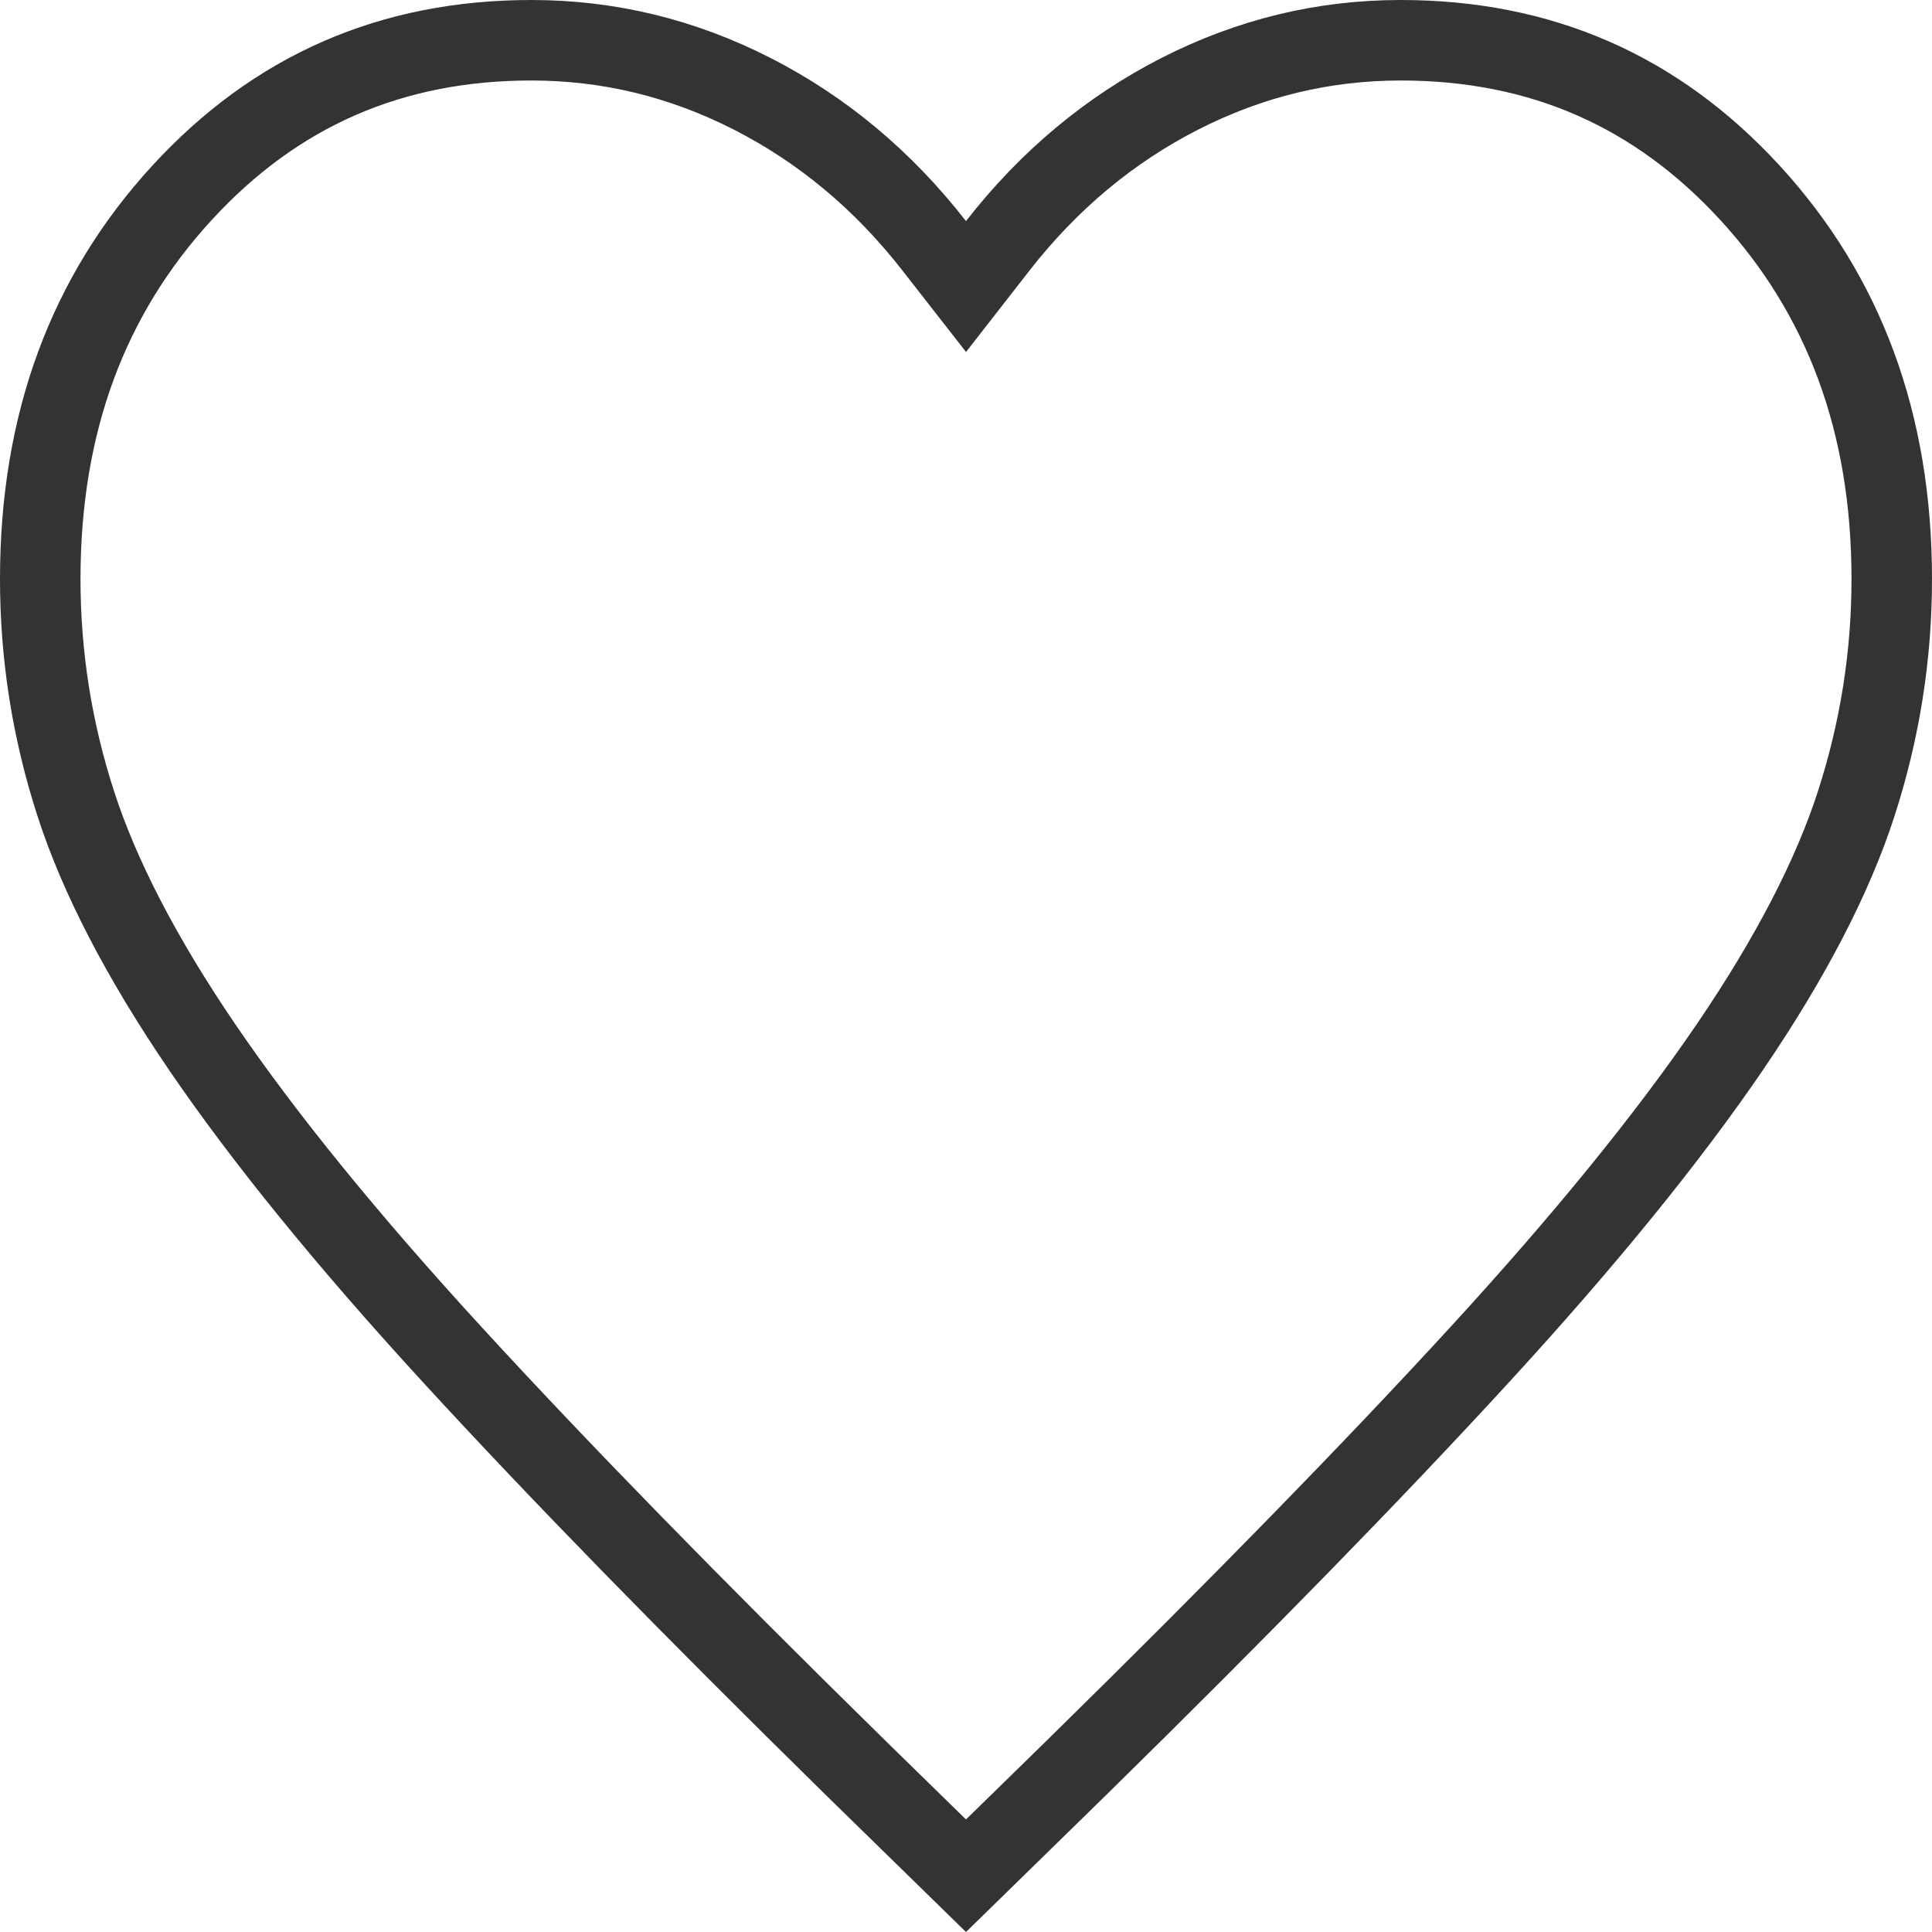
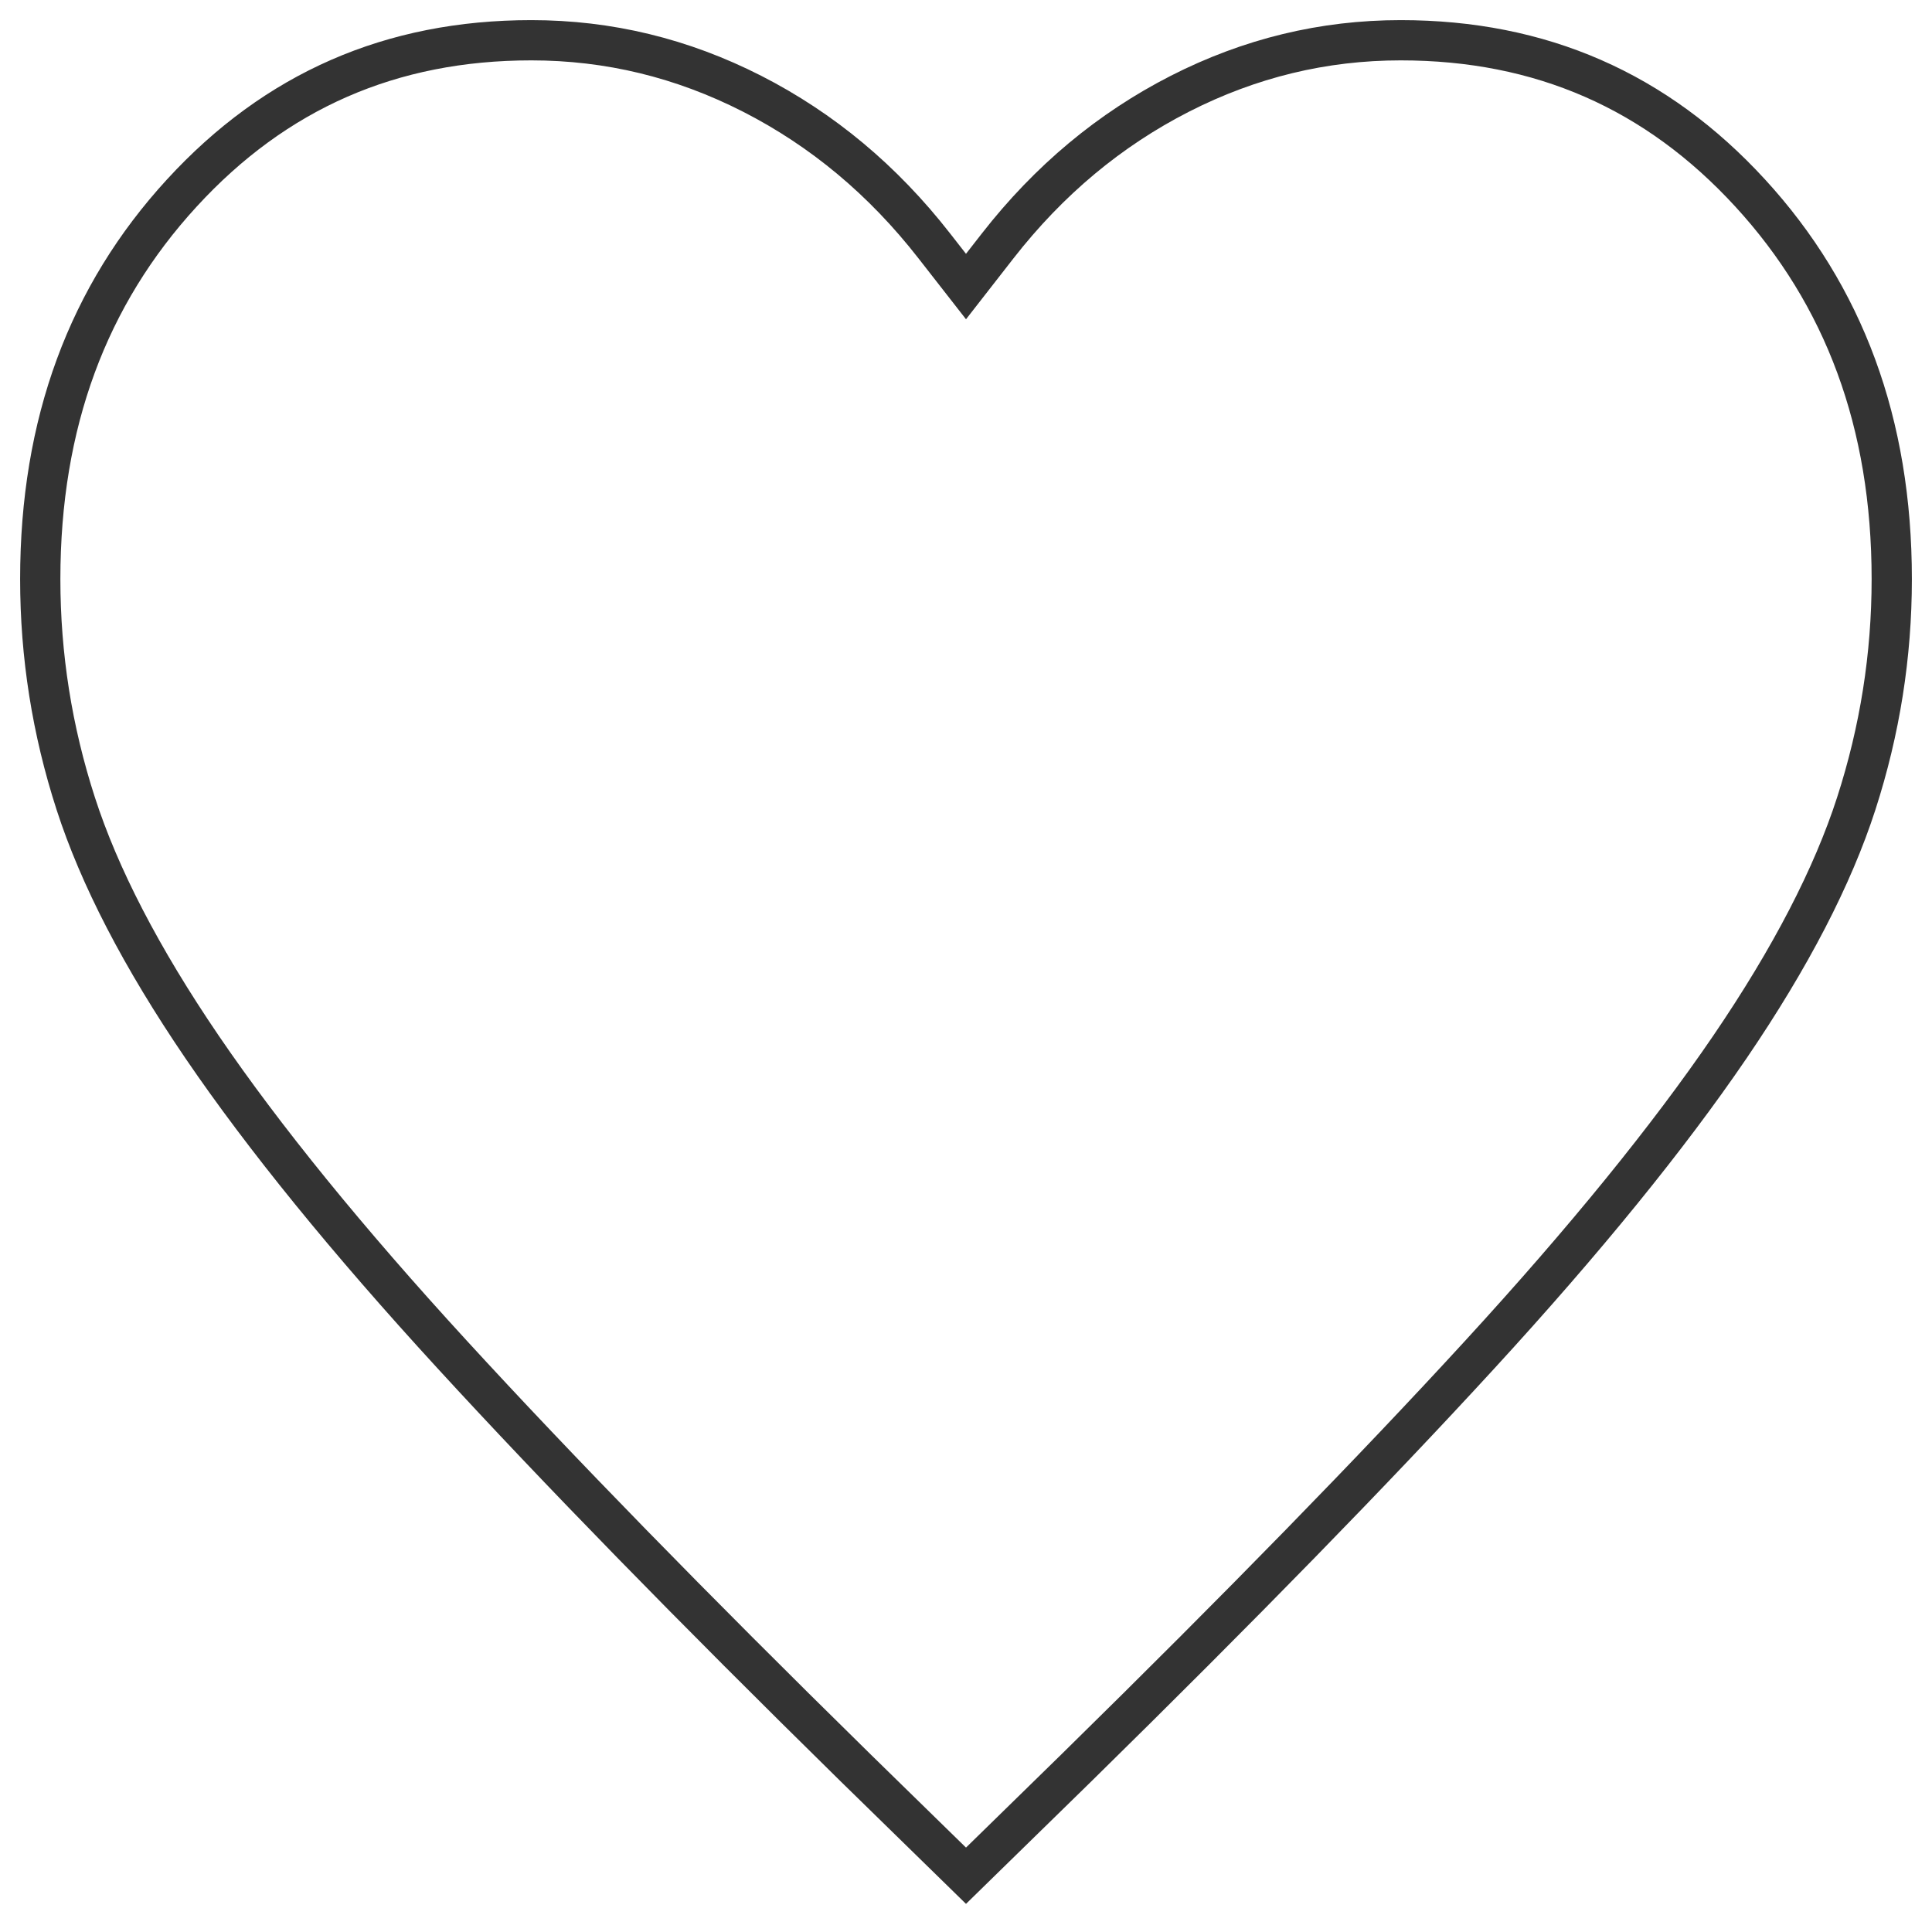
<svg xmlns="http://www.w3.org/2000/svg" width="20" height="20" viewBox="0 0 48 48" fill="none">
-   <path d="M36.763 33.656C34.139 36.517 30.812 39.925 26.78 43.885C26.78 43.885 26.78 43.886 26.779 43.886L24 46.602L21.221 43.886C21.22 43.886 21.22 43.885 21.22 43.885C17.188 39.925 13.861 36.517 11.237 33.656C8.617 30.801 6.551 28.257 5.026 26.02C3.502 23.783 2.464 21.766 1.882 19.965C1.293 18.145 1 16.287 1 14.387C1 10.512 2.183 7.339 4.517 4.796C6.846 2.258 9.717 1 13.2 1C15.12 1 16.944 1.441 18.686 2.329C20.429 3.219 21.937 4.474 23.211 6.108L24 7.119L24.788 6.108C26.063 4.474 27.571 3.219 29.314 2.329C31.056 1.441 32.88 1 34.8 1C38.283 1 41.154 2.258 43.483 4.796C45.816 7.339 47 10.512 47 14.387C47 16.287 46.706 18.145 46.118 19.965C45.536 21.766 44.498 23.783 42.974 26.02C41.449 28.257 39.383 30.801 36.763 33.656Z" stroke="#333333" stroke-width="2" />
+   <path d="M36.763 33.656C34.139 36.517 30.812 39.925 26.78 43.885C26.78 43.885 26.78 43.886 26.779 43.886L24 46.602L21.221 43.886C21.22 43.886 21.22 43.885 21.22 43.885C17.188 39.925 13.861 36.517 11.237 33.656C8.617 30.801 6.551 28.257 5.026 26.02C3.502 23.783 2.464 21.766 1.882 19.965C1.293 18.145 1 16.287 1 14.387C1 10.512 2.183 7.339 4.517 4.796C6.846 2.258 9.717 1 13.2 1C15.12 1 16.944 1.441 18.686 2.329C20.429 3.219 21.937 4.474 23.211 6.108L24 7.119L24.788 6.108C26.063 4.474 27.571 3.219 29.314 2.329C31.056 1.441 32.88 1 34.8 1C38.283 1 41.154 2.258 43.483 4.796C45.816 7.339 47 10.512 47 14.387C47 16.287 46.706 18.145 46.118 19.965C45.536 21.766 44.498 23.783 42.974 26.02C41.449 28.257 39.383 30.801 36.763 33.656Z" stroke="#333333" strokeWidth="2" />
</svg>
